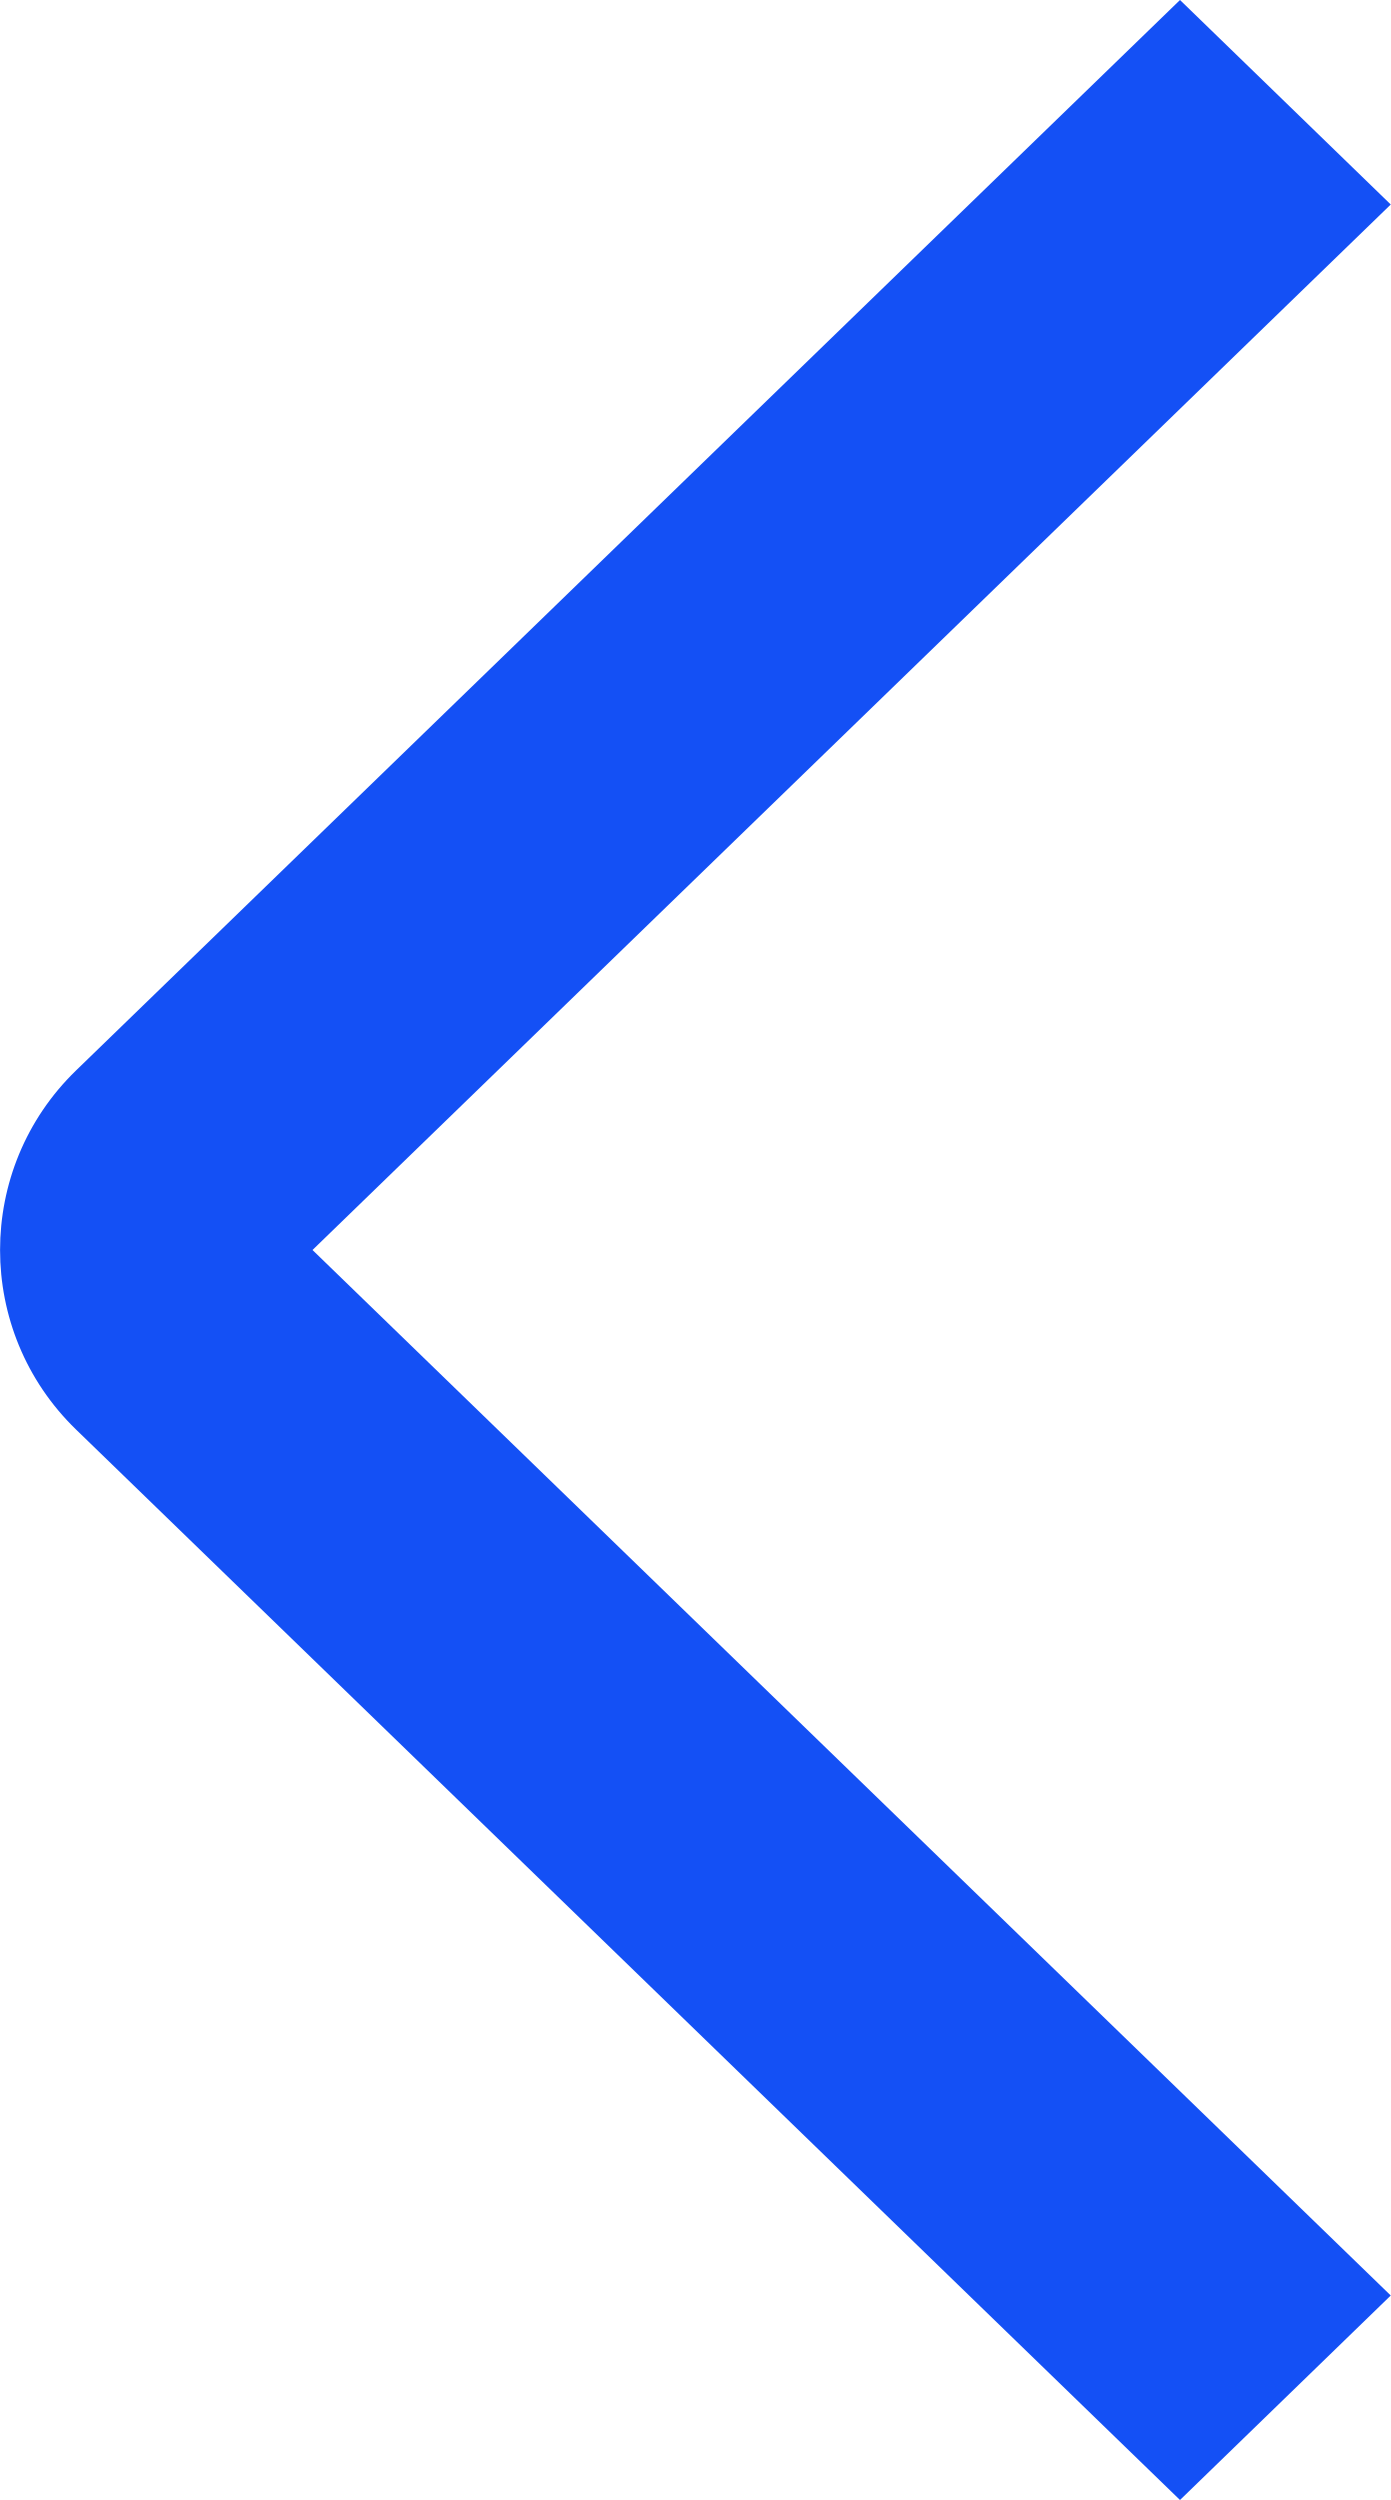
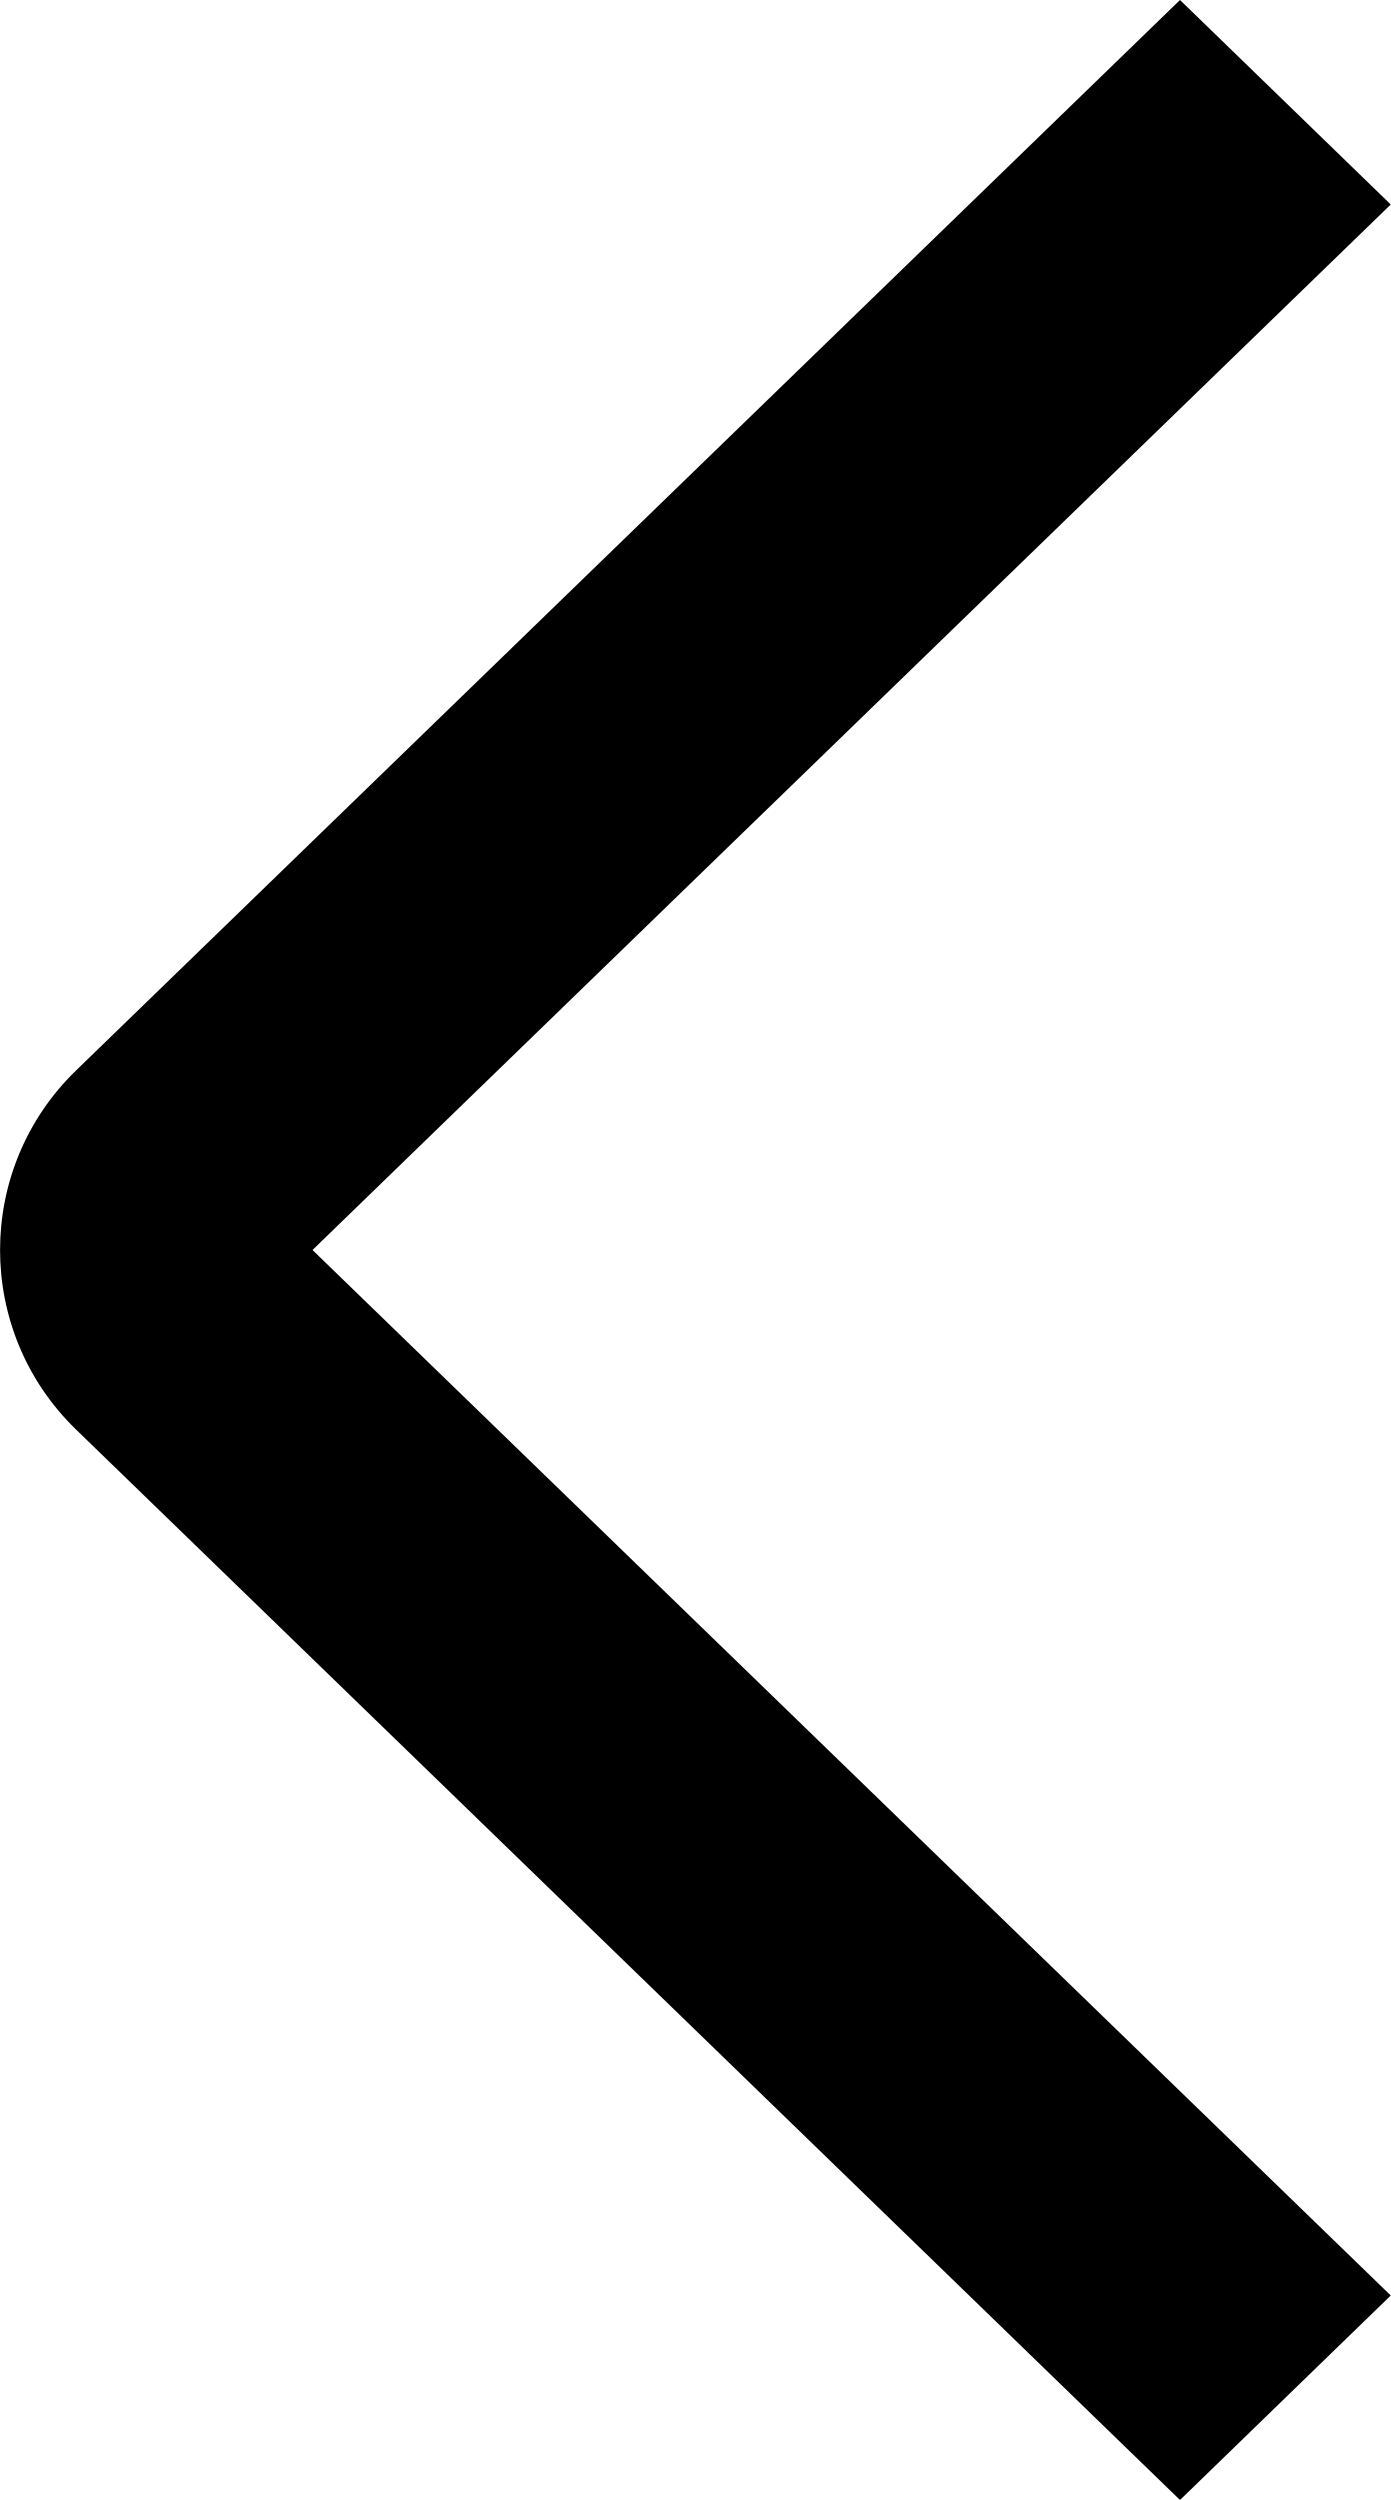
<svg xmlns="http://www.w3.org/2000/svg" preserveAspectRatio="none" overflow="visible" style="display: block;" width="5.563" height="10" viewBox="0 0 5.563 10" fill="none">
-   <path id="Union" fill-rule="evenodd" clip-rule="evenodd" d="M5.563 9.182L4.72 10L0.304 5.718C-0.101 5.325 -0.101 4.675 0.304 4.282L4.72 0L5.563 0.818L1.25 5L5.563 9.182Z" fill="#1450F5" />
+   <path id="Union" fill-rule="evenodd" clip-rule="evenodd" d="M5.563 9.182L4.72 10L0.304 5.718C-0.101 5.325 -0.101 4.675 0.304 4.282L4.72 0L5.563 0.818L1.25 5L5.563 9.182Z" fill="currentColor" />
</svg>
